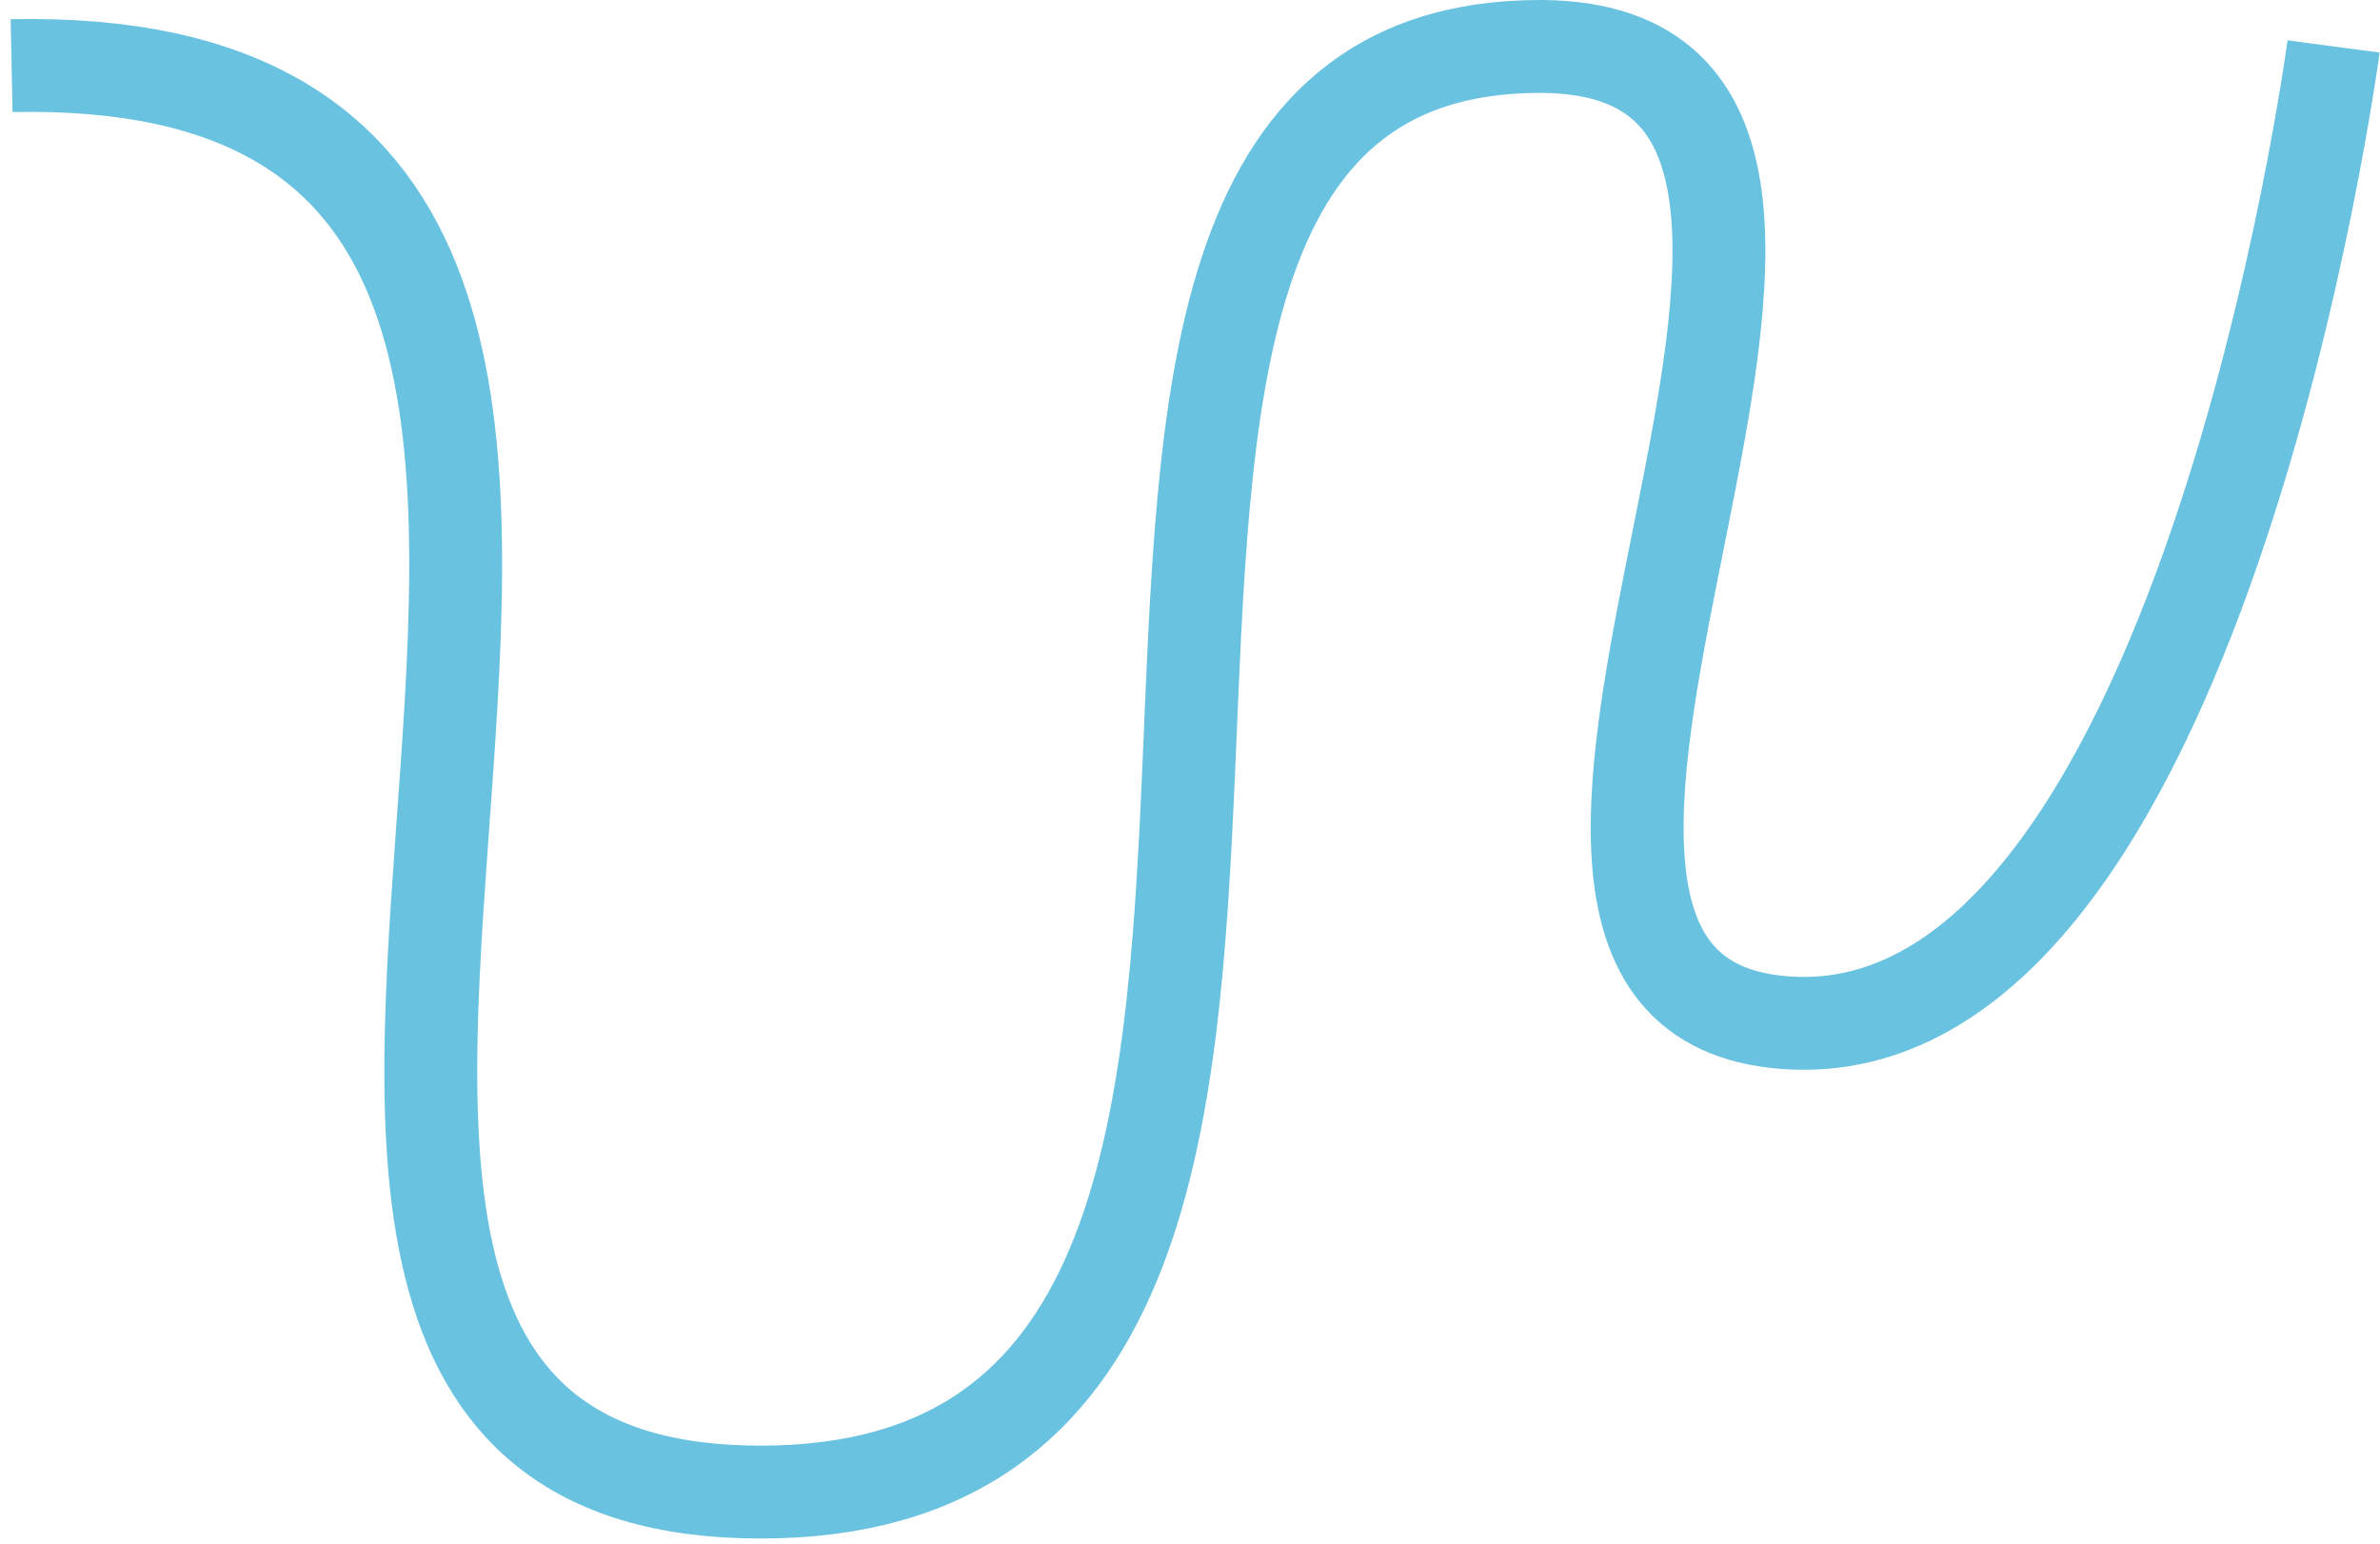
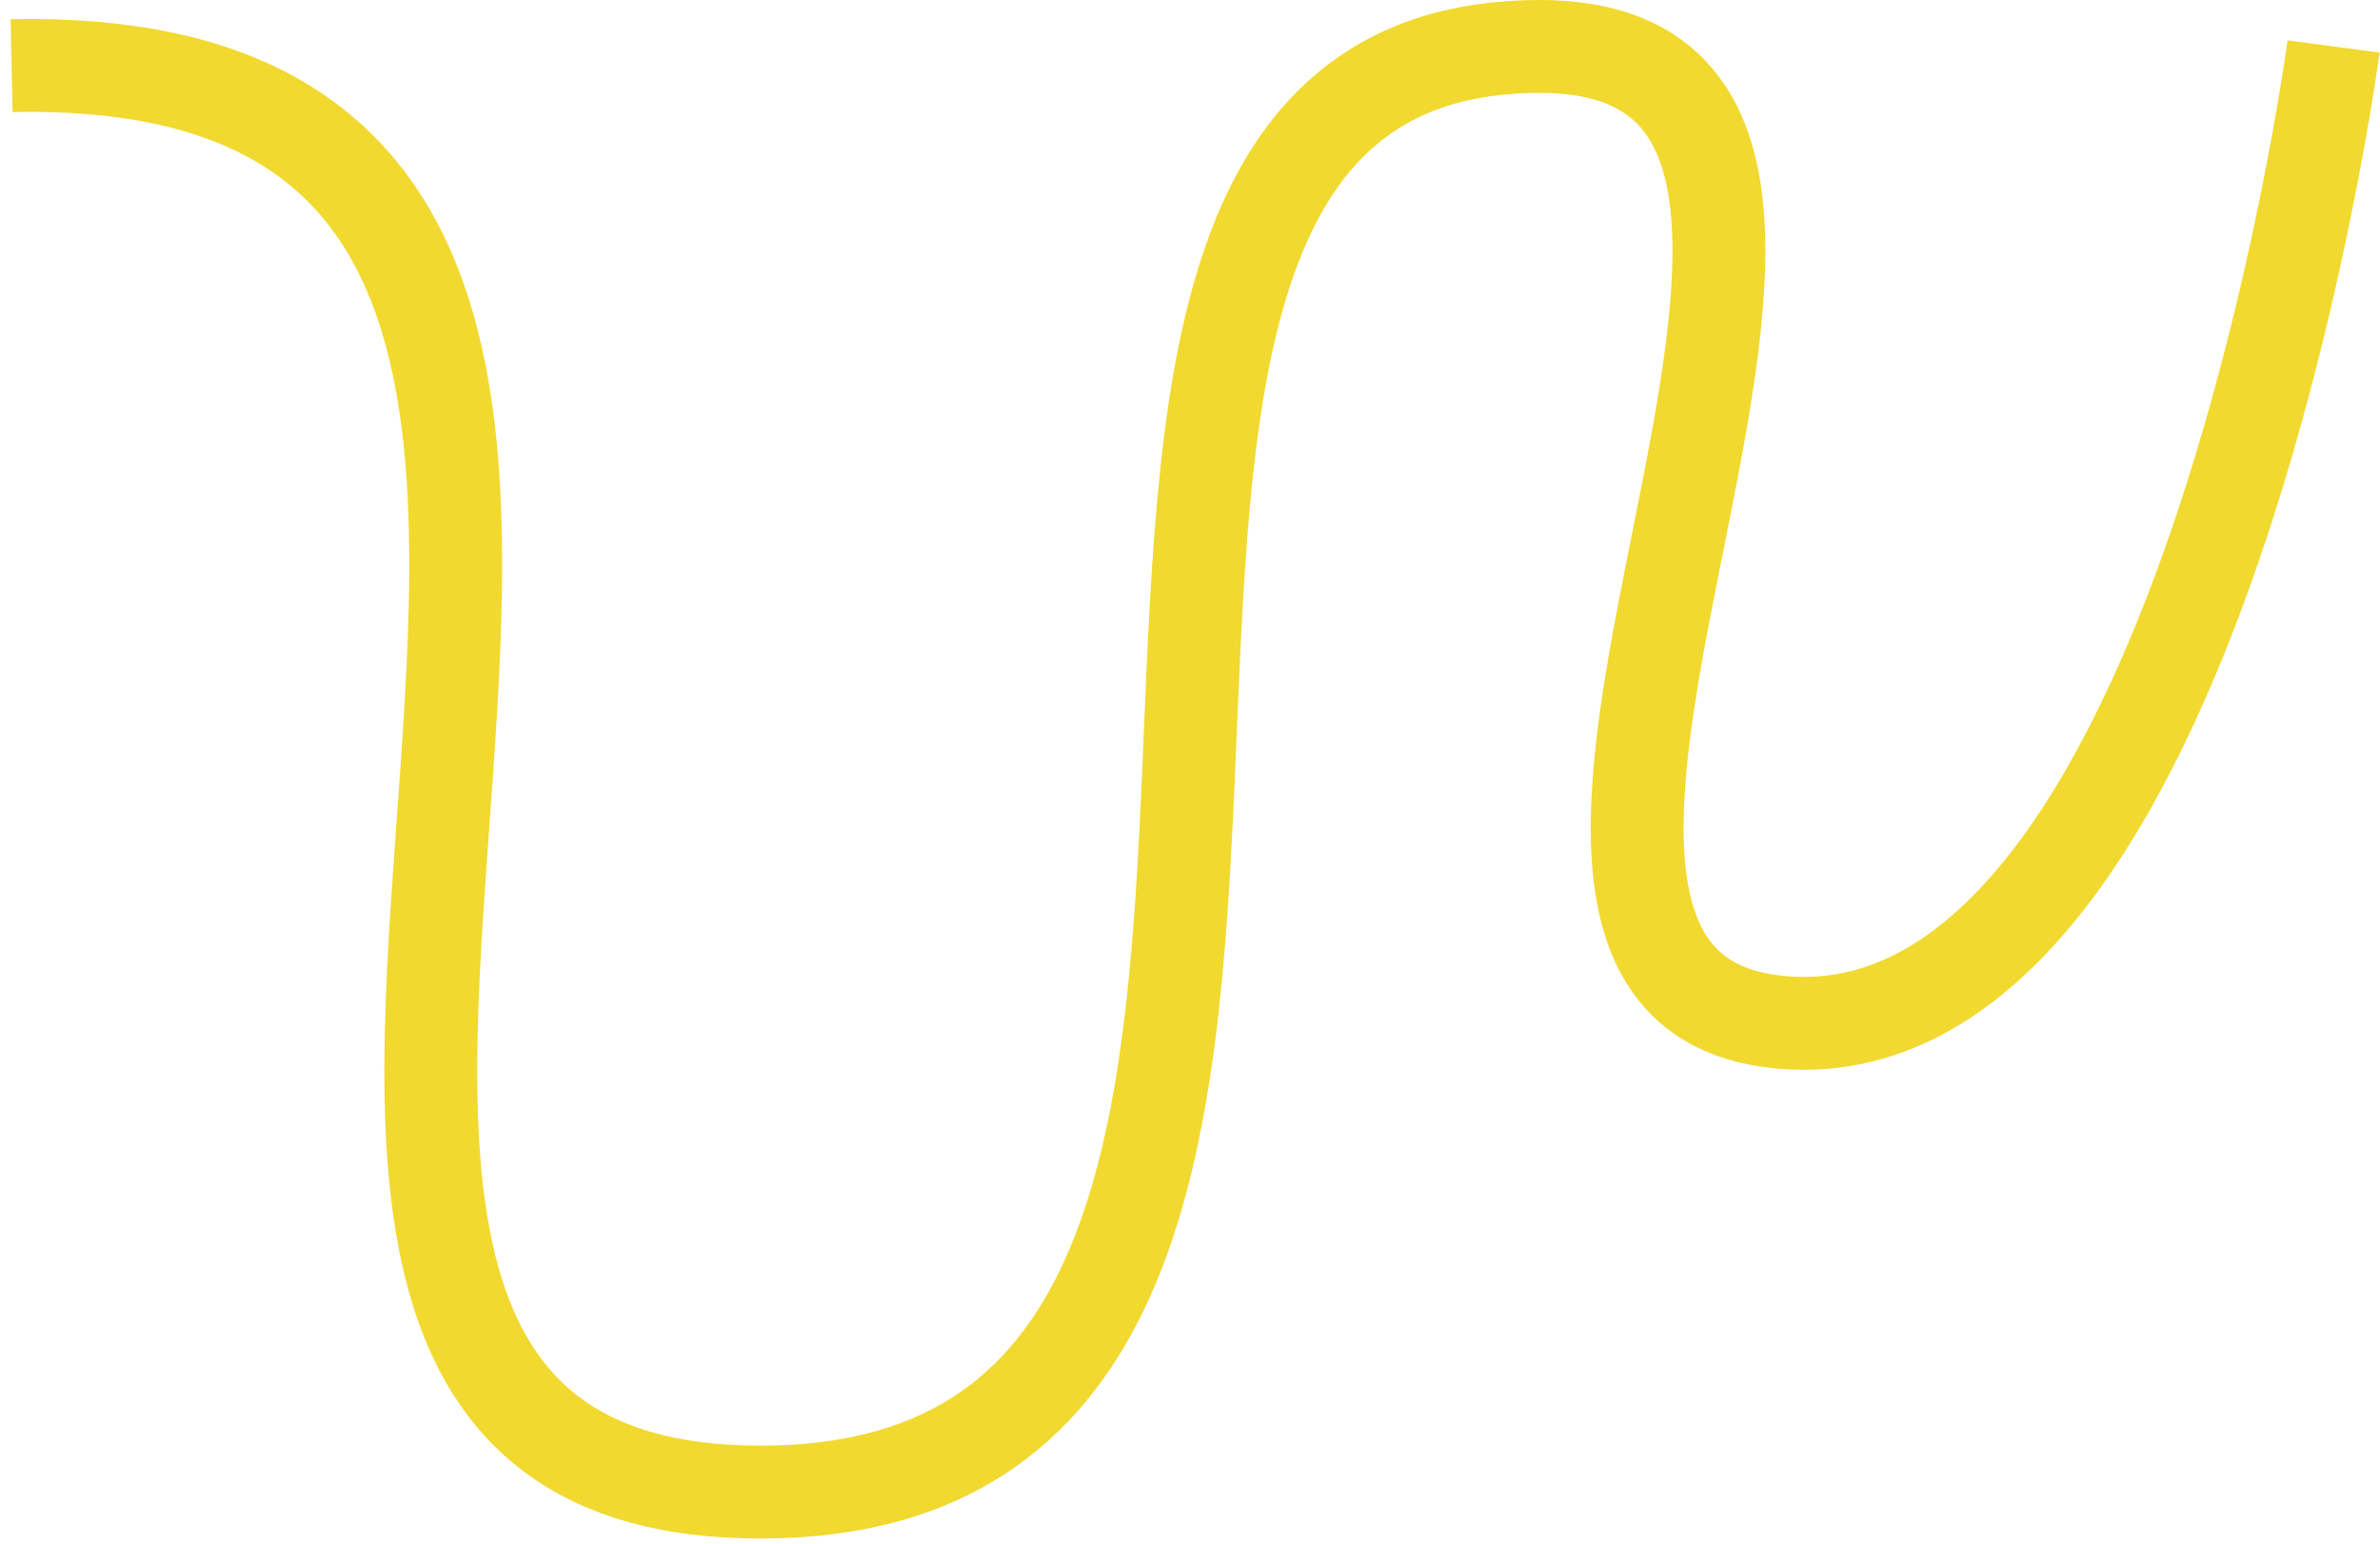
<svg xmlns="http://www.w3.org/2000/svg" width="205px" height="133px" viewBox="0 0 205 133" version="1.1">
  <defs />
  <g id="Symbols" stroke="none" stroke-width="1" fill="none" fill-rule="evenodd">
-     <g id="Artboard-4-Copy" transform="translate(-4, -1)" stroke="#69C2E0" stroke-width="8">
+     <g id="Artboard-4-Copy" transform="translate(-4, -1)" stroke="#F1D92F" stroke-width="8">
      <path d="M205,5 C205,5 193.504,91.587 157.863,89.103 C122.222,86.62 176.394,5.206 136.753,5 C79.288,4.882 135.671,129.531 69.51,129.531 C3.349,129.531 85.083,5 5,6.653" id="team1" />
    </g>
  </g>
</svg>
